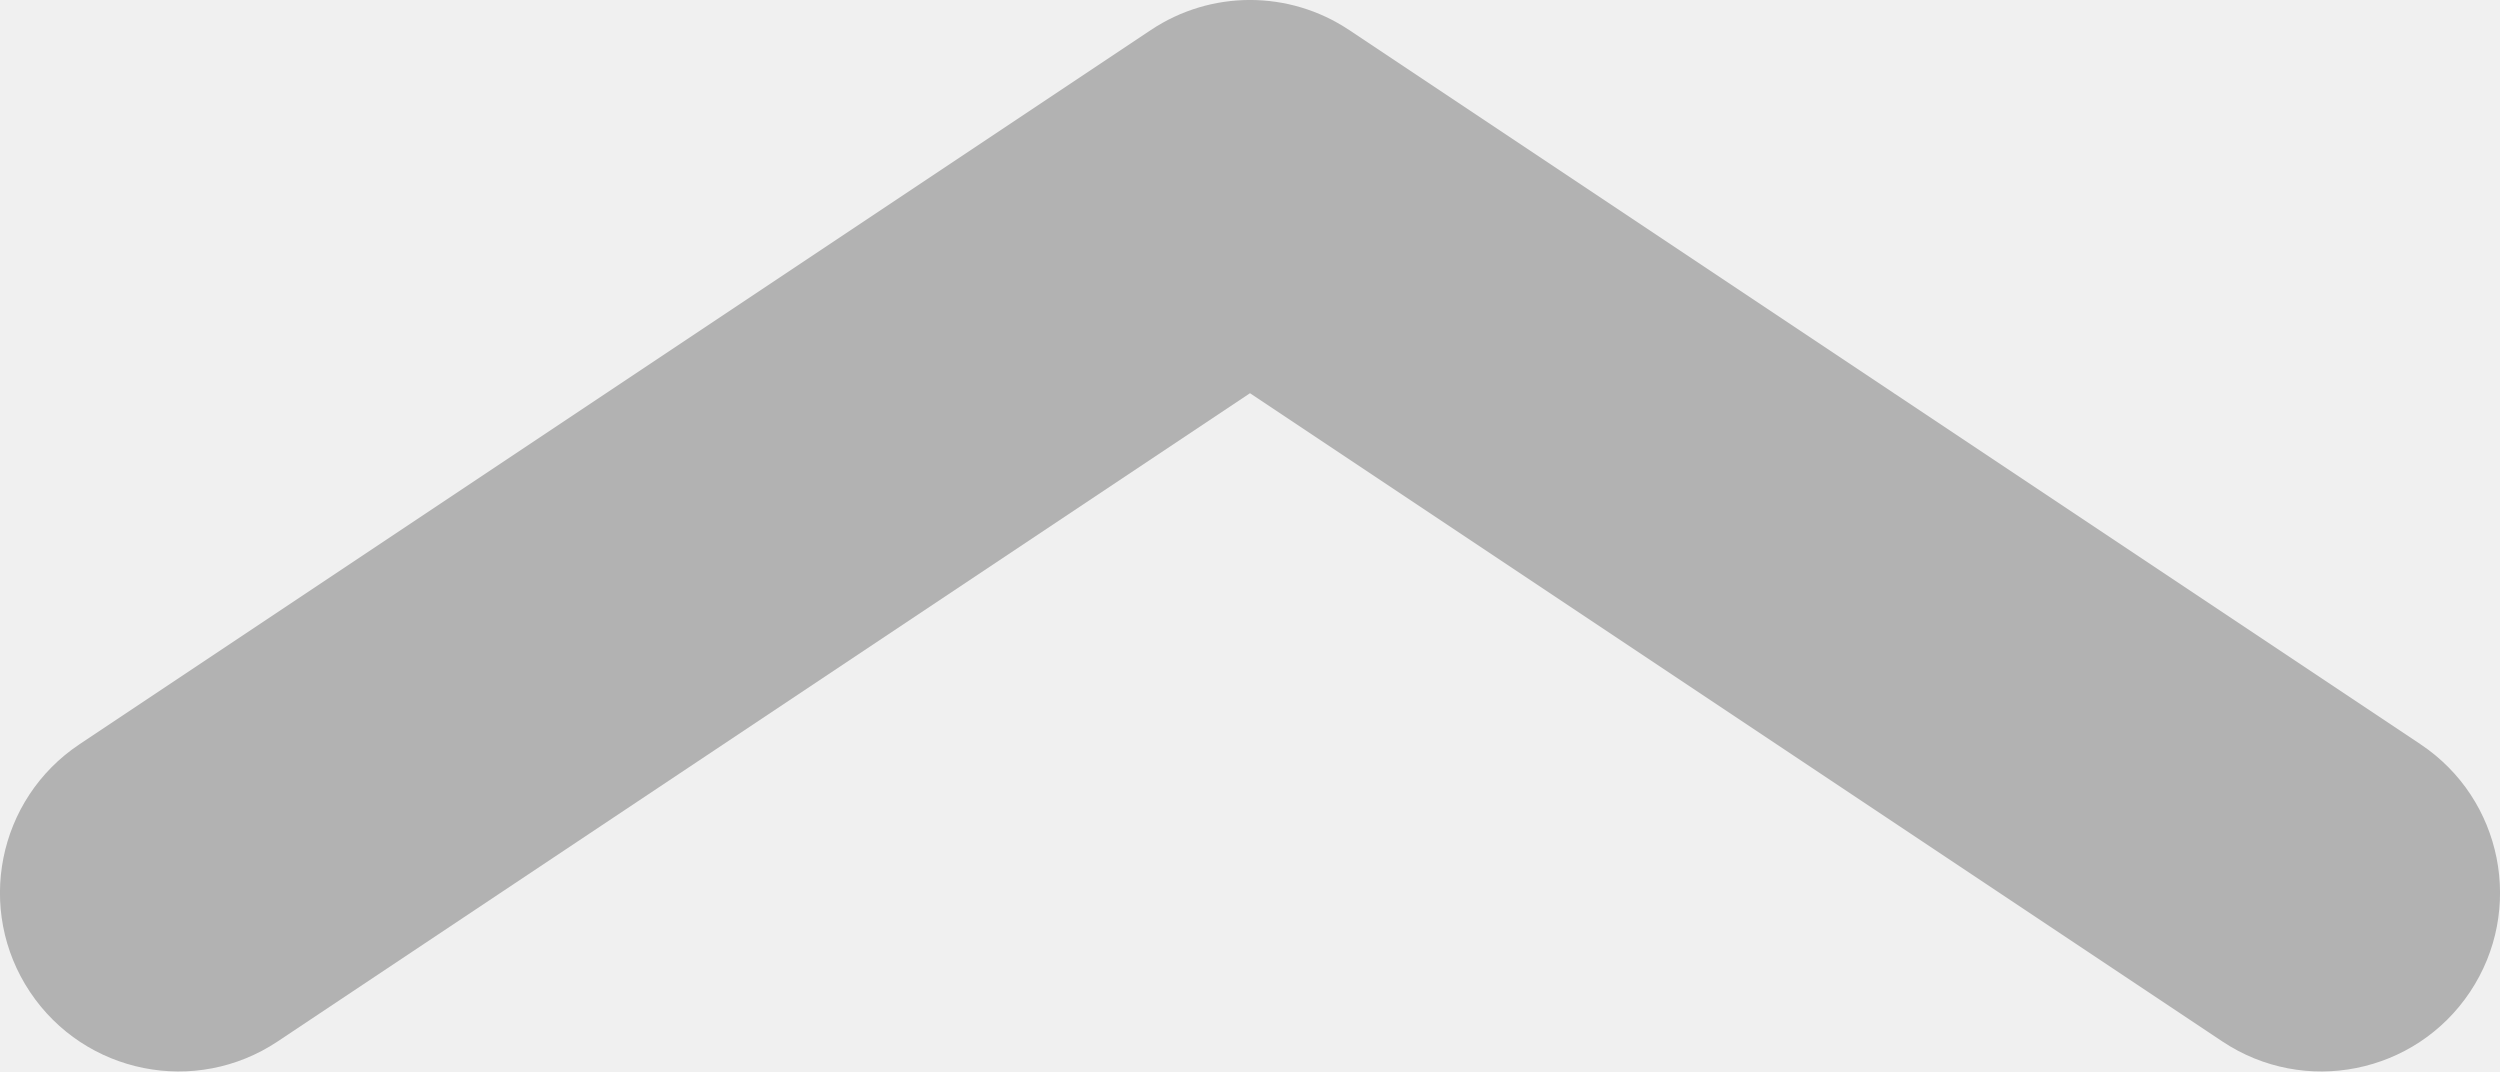
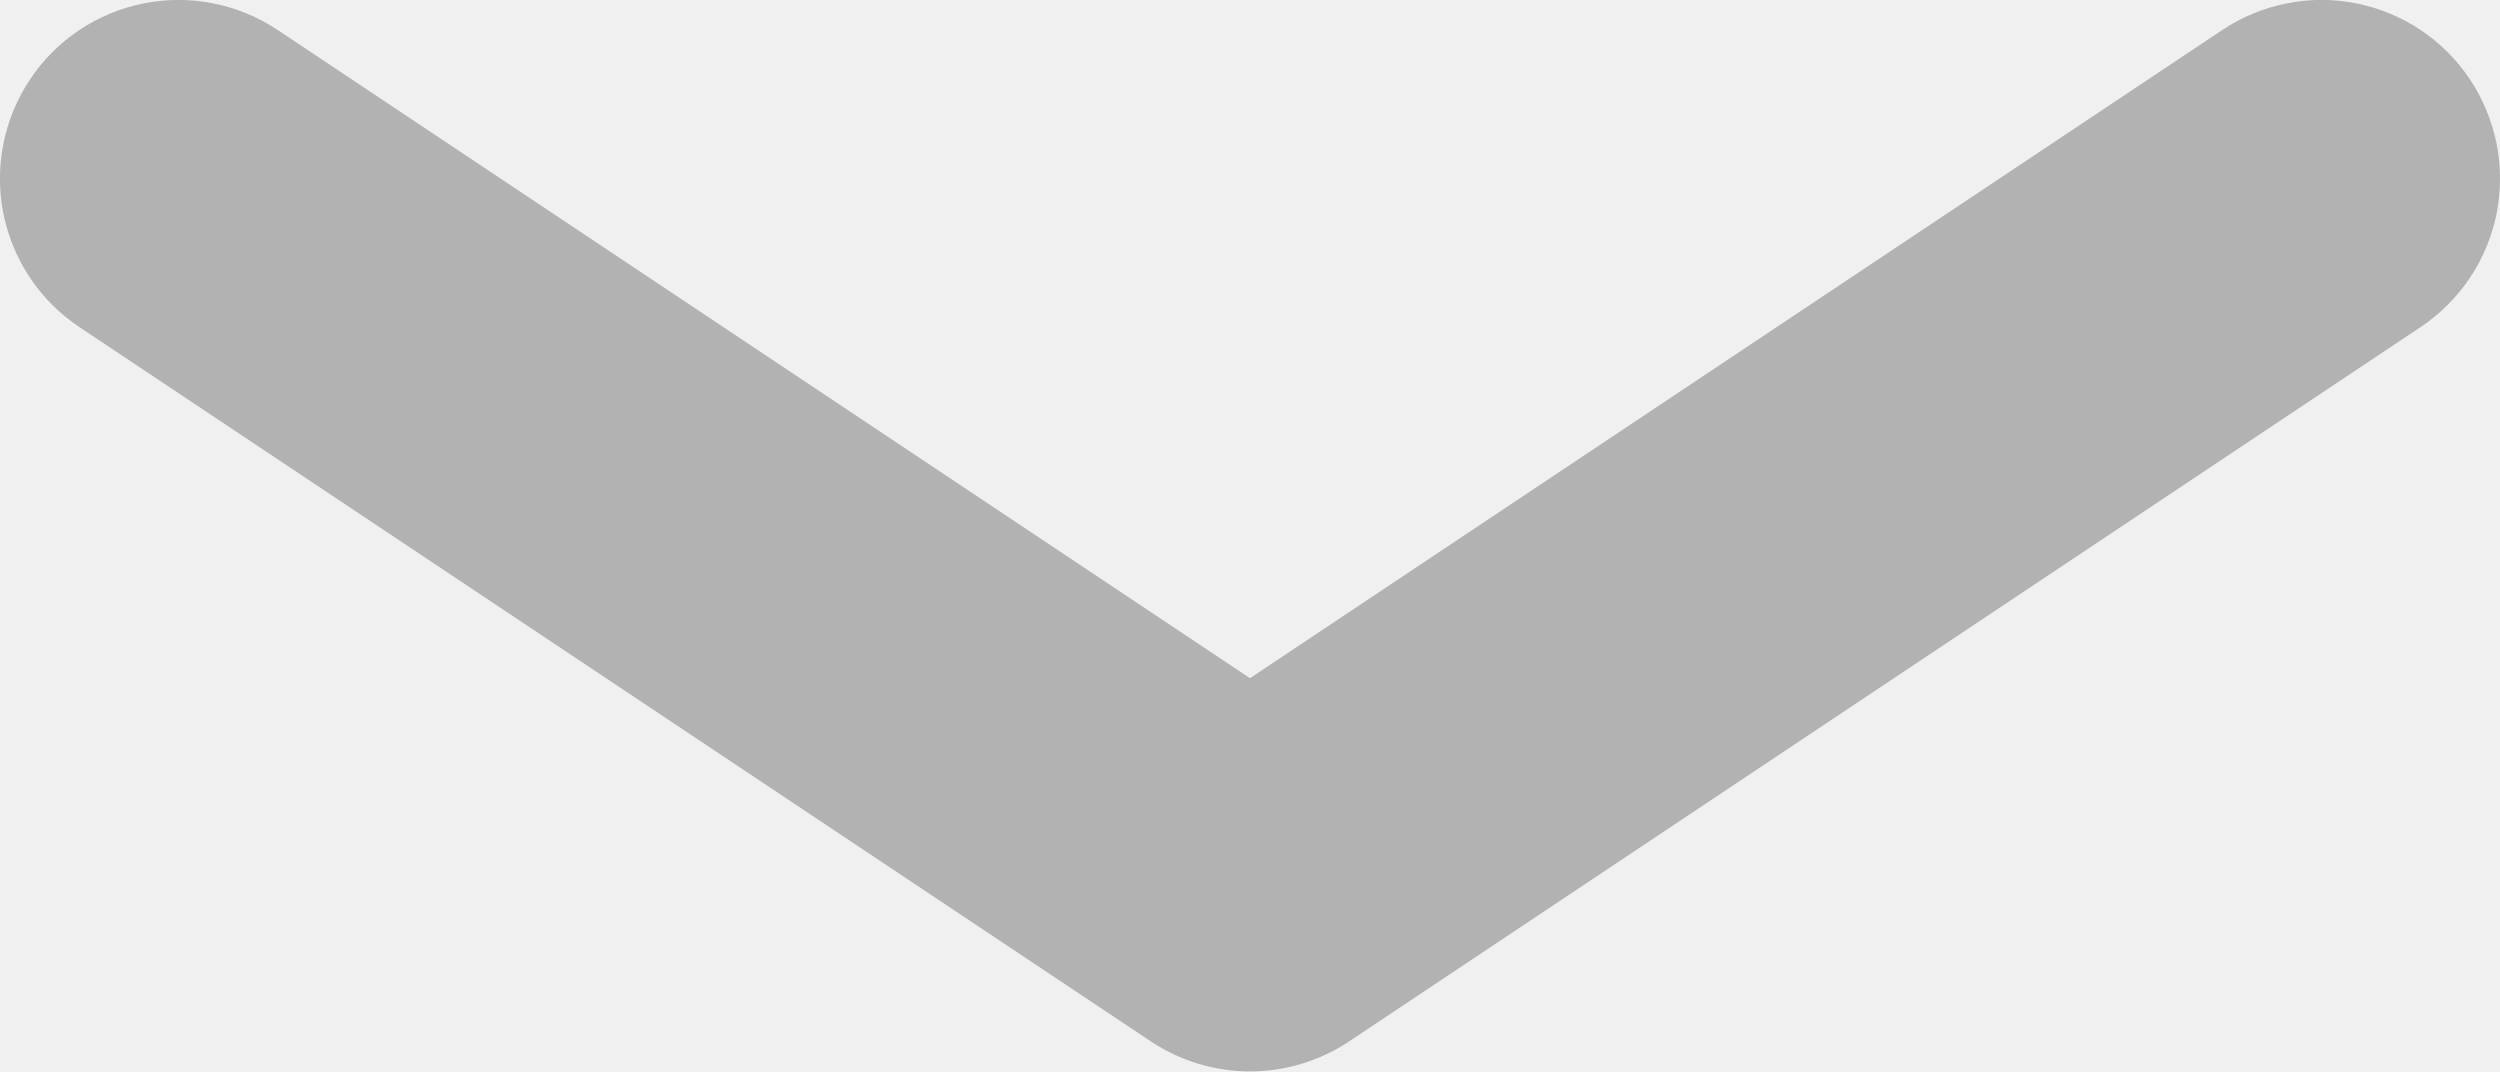
- <svg xmlns="http://www.w3.org/2000/svg" width="14" height="6" fill="none">
-   <path fill-rule="evenodd" clip-rule="evenodd" d="M6.445.168a1 1 0 0 1 1.11 0l6 4a1 1 0 0 1-1.11 1.664L7 2.202l-5.445 3.63a1 1 0 0 1-1.11-1.664l6-4Z" fill="#B2B2B2" />
+ <svg xmlns="http://www.w3.org/2000/svg" width="14" height="6" viewBox="0 0 14 6" fill="none">
+   <g clip-path="url(#clip0_98_179)">
+     <path fill-rule="evenodd" clip-rule="evenodd" d="M7.555 5.832C7.391 5.941 7.197 6 7 6C6.802 6 6.609 5.941 6.445 5.832L0.445 1.832C0.224 1.685 0.071 1.456 0.019 1.196C-0.033 0.936 0.021 0.666 0.168 0.445C0.315 0.224 0.544 0.071 0.804 0.019C1.064 -0.033 1.334 0.021 1.555 0.168L7 3.798L12.445 0.168C12.554 0.095 12.677 0.044 12.806 0.019C12.934 -0.007 13.067 -0.007 13.196 0.019C13.456 0.071 13.685 0.224 13.832 0.445C13.905 0.554 13.955 0.677 13.981 0.805C14.007 0.934 14.006 1.067 13.981 1.196C13.929 1.456 13.775 1.685 13.555 1.832L7.555 5.832Z" fill="#B2B2B2" />
+   </g>
+   <defs>
+     <clipPath id="clip0_98_179">
+       <rect width="14" height="6" fill="white" transform="matrix(-1 0 0 -1 14 6)" />
+     </clipPath>
+   </defs>
</svg>
